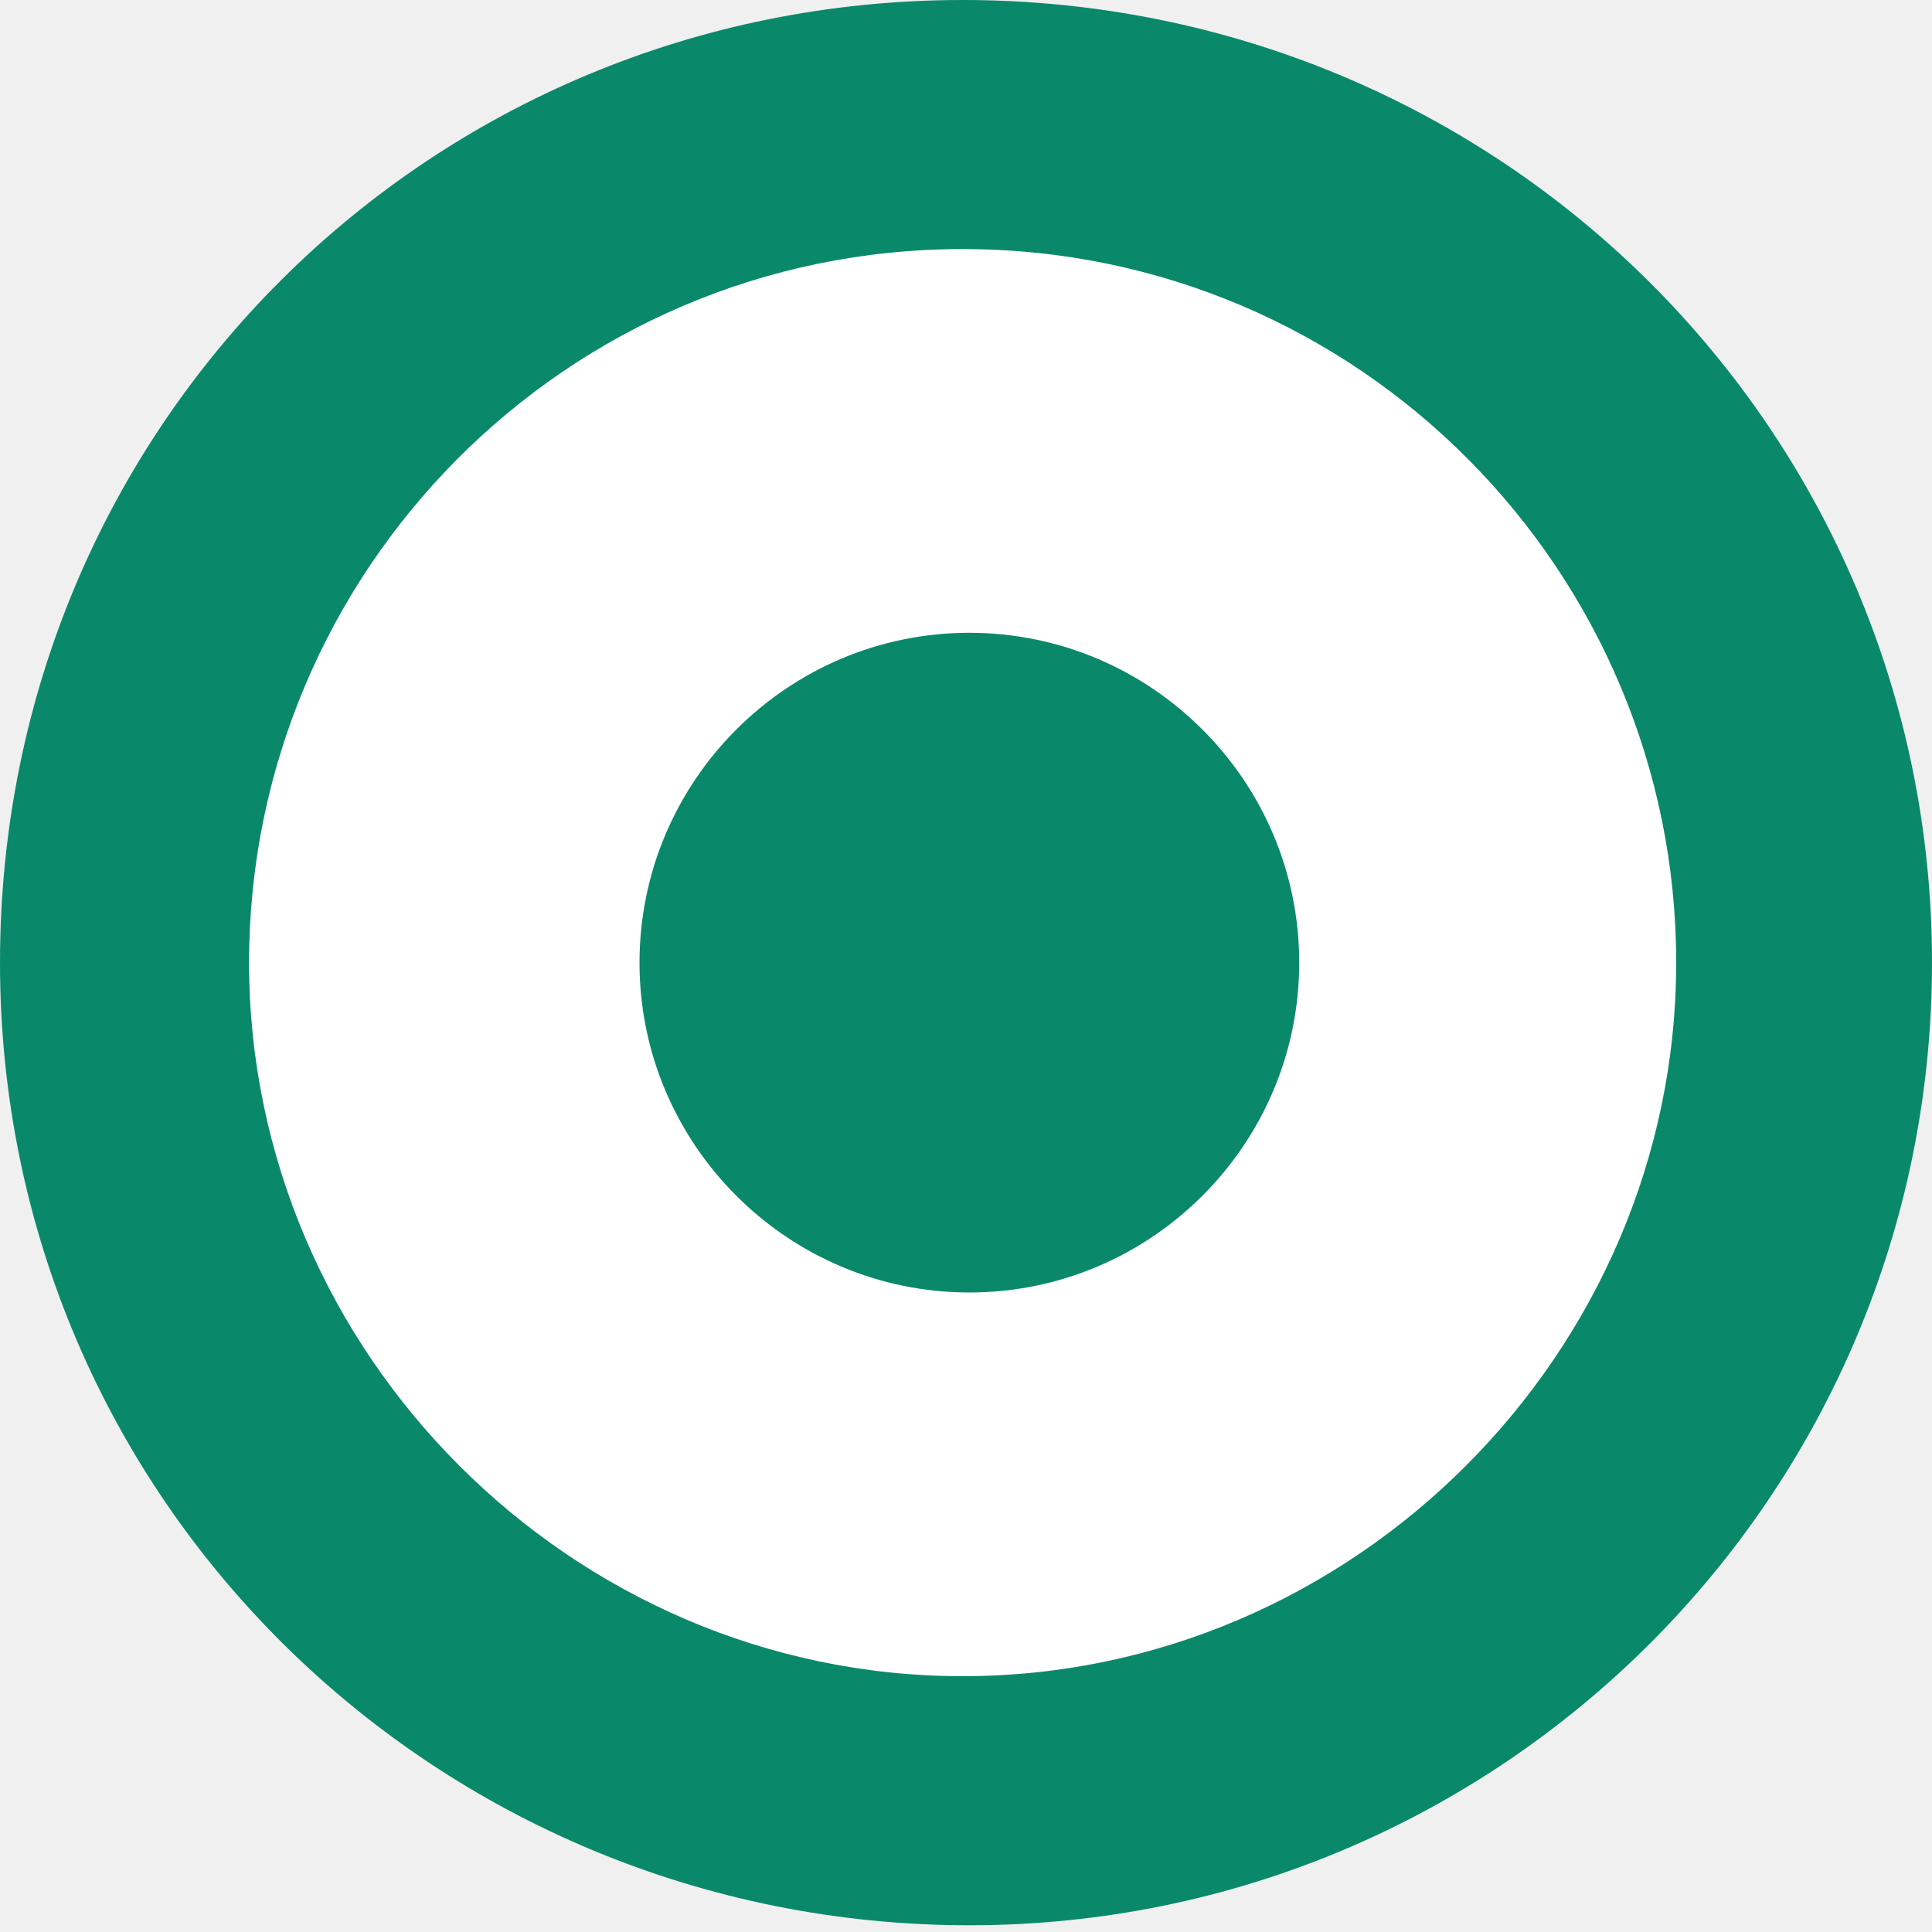
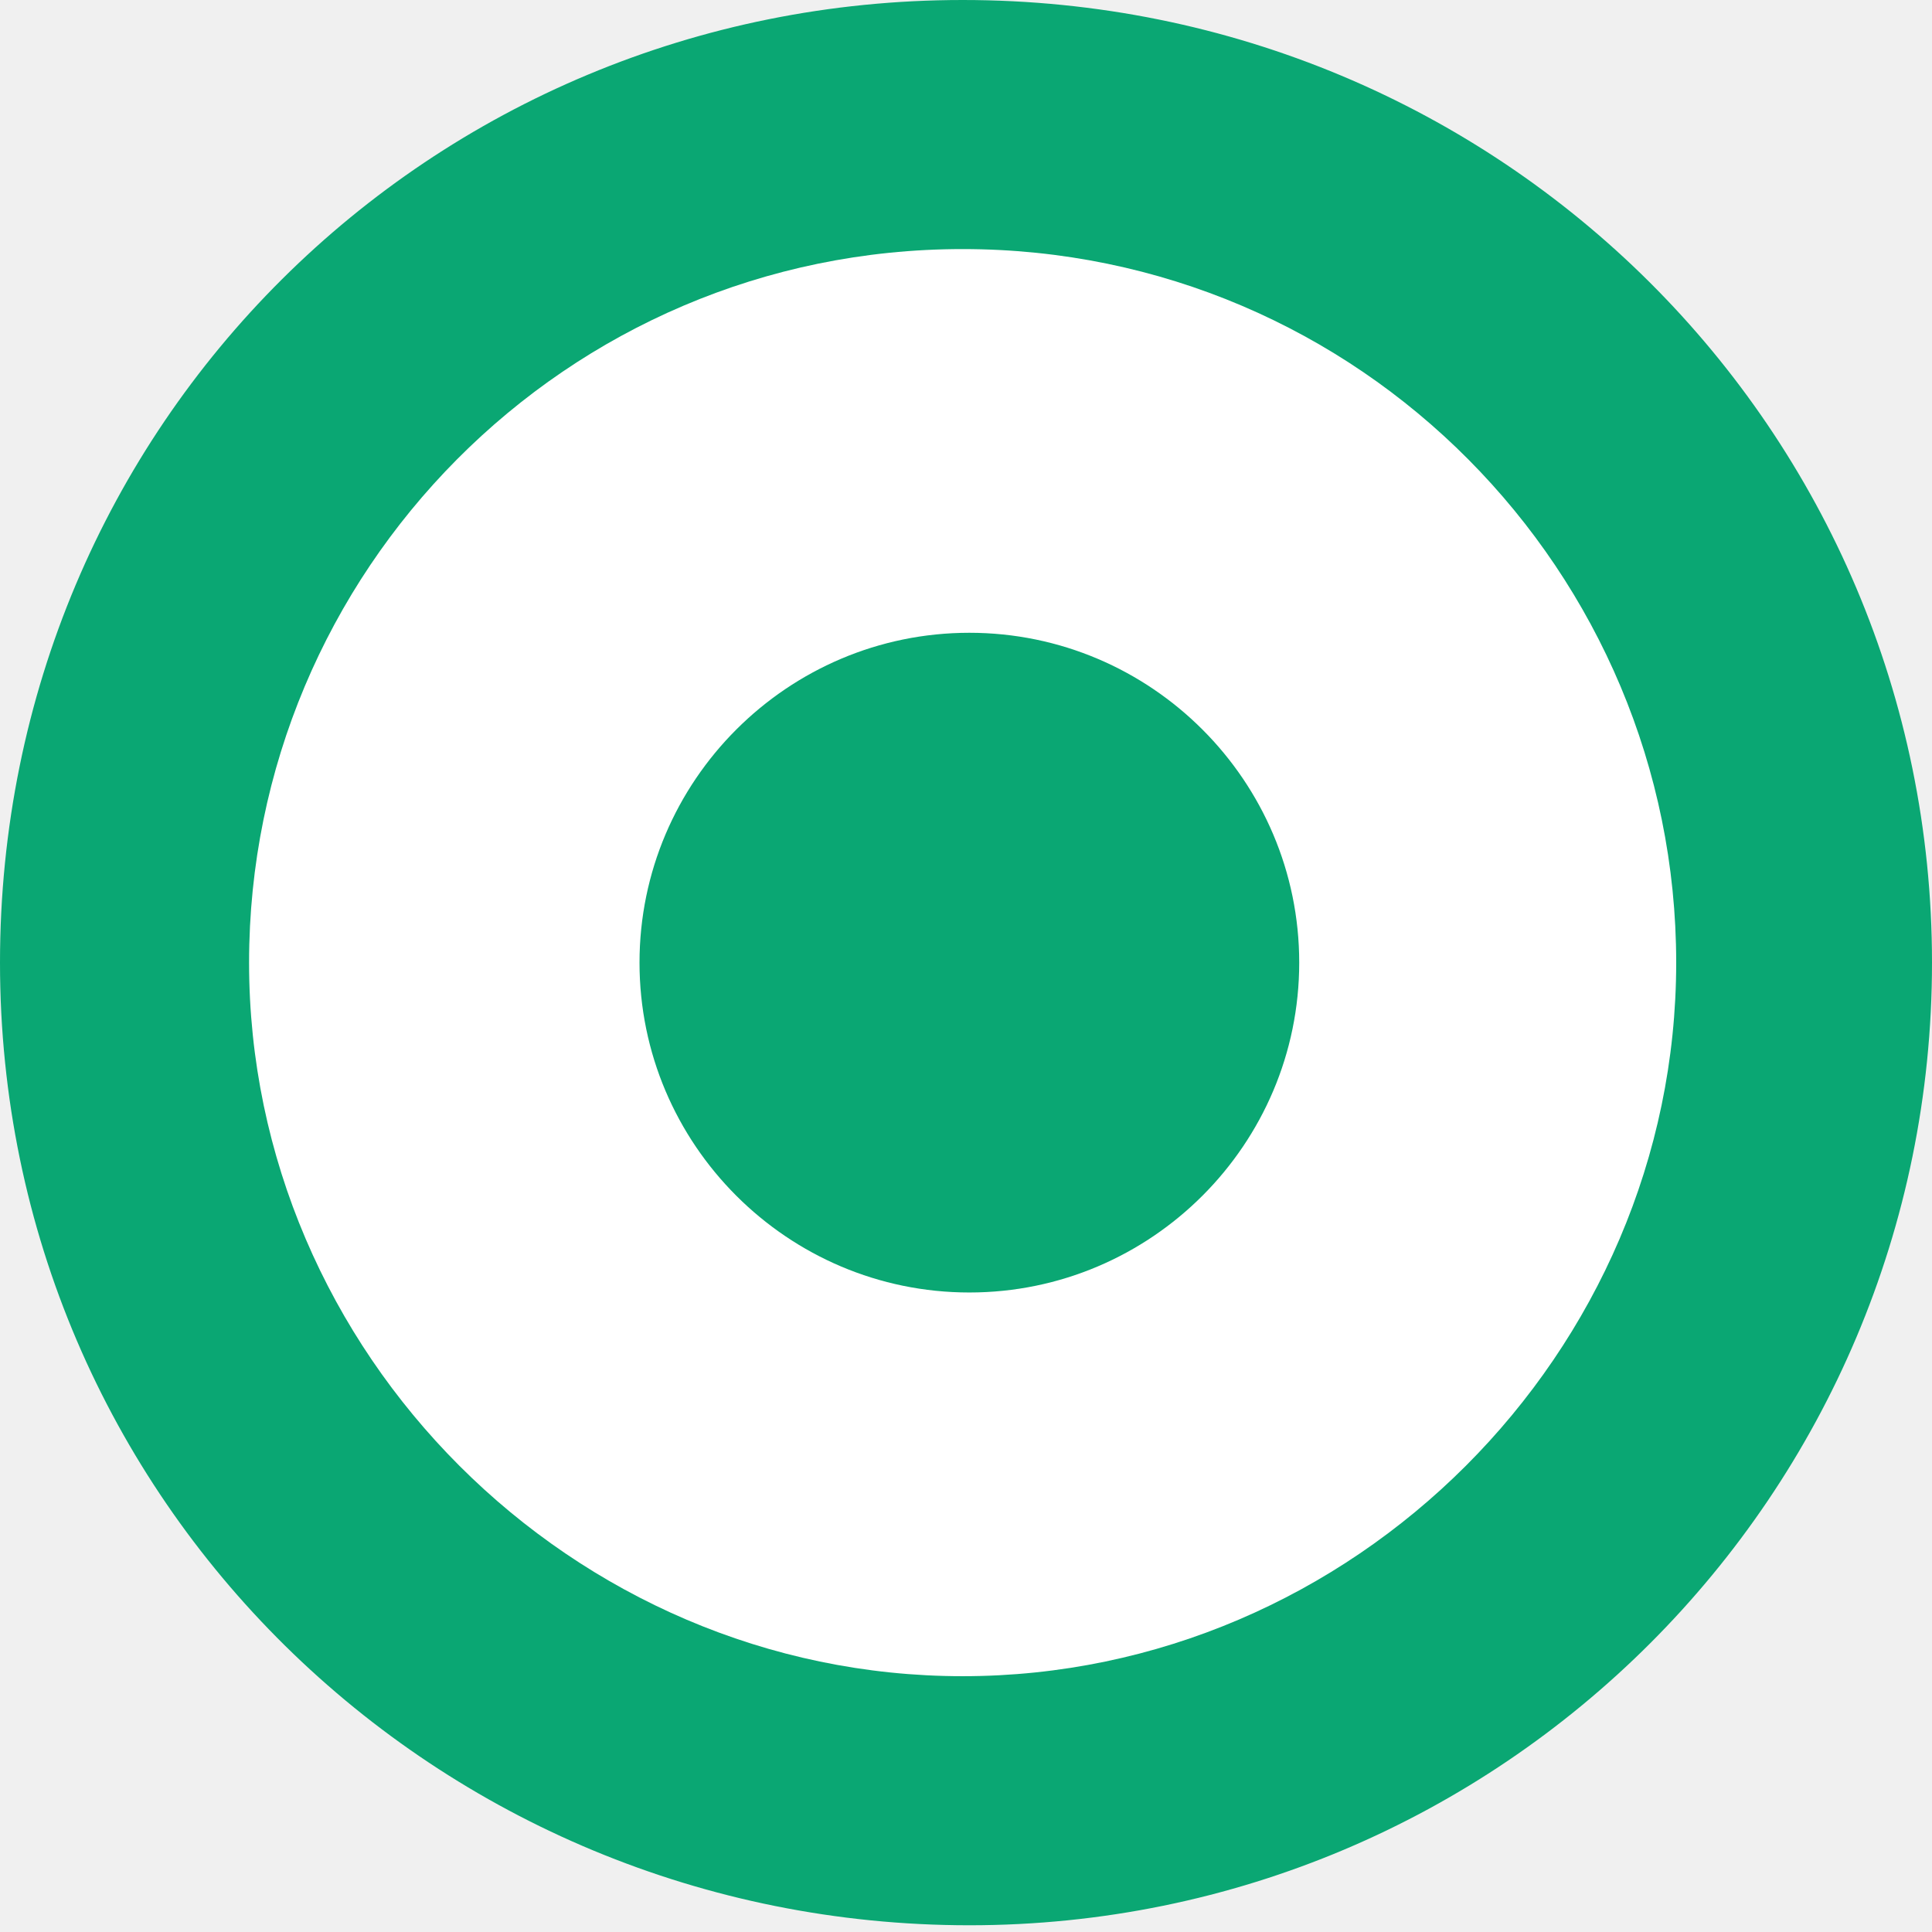
- <svg xmlns="http://www.w3.org/2000/svg" id="_圖層_1" version="1.1" viewBox="0 0 28.7 28.7">
+ <svg xmlns="http://www.w3.org/2000/svg" version="1.1" viewBox="0 0 28.7 28.7">
  <defs>
    <style>
-       .st0 {
+       .cls-1 {
        fill: #fff;
      }

-       .st1 {
-         fill: #09896a;
+       .cls-2 {
+         fill: #0aa773;
      }
    </style>
  </defs>
-   <g id="_圖層_2">
-     <g id="_圖層_1-2">
-       <path class="st1" d="M28.7,14.3c0,7.9-6.4,14.3-14.3,14.3S0,22.3,0,14.3,6.4,0,14.3,0h0C22.3,0,28.7,6.4,28.7,14.3Z" />
-       <path class="st0" d="M24.9,14.3c0,5.8-4.8,10.6-10.6,10.6S3.7,20.1,3.7,14.3,8.4,3.7,14.3,3.7s10.6,4.8,10.6,10.6h0Z" />
-       <path class="st1" d="M19.3,14.3c0,2.7-2.2,4.9-4.9,4.9s-4.9-2.2-4.9-4.9,2.2-4.9,4.9-4.9h0c2.7,0,4.9,2.2,4.9,4.9h0Z" />
+   <g>
+     <g id="_圖層_1">
+       <g id="_圖層_2">
+         <g id="_圖層_1-2">
+           <path class="cls-2" d="M28.7,14.3c0,7.9-6.4,14.3-14.3,14.3S0,22.3,0,14.3,6.4,0,14.3,0h0C22.3,0,28.7,6.4,28.7,14.3Z" />
+           <path class="cls-1" d="M24.9,14.3c0,5.8-4.8,10.6-10.6,10.6S3.7,20.1,3.7,14.3,8.4,3.7,14.3,3.7s10.6,4.8,10.6,10.6h0Z" />
+           <path class="cls-2" d="M19.3,14.3c0,2.7-2.2,4.9-4.9,4.9s-4.9-2.2-4.9-4.9,2.2-4.9,4.9-4.9h0c2.7,0,4.9,2.2,4.9,4.9h0Z" />
+         </g>
+       </g>
    </g>
  </g>
</svg>
